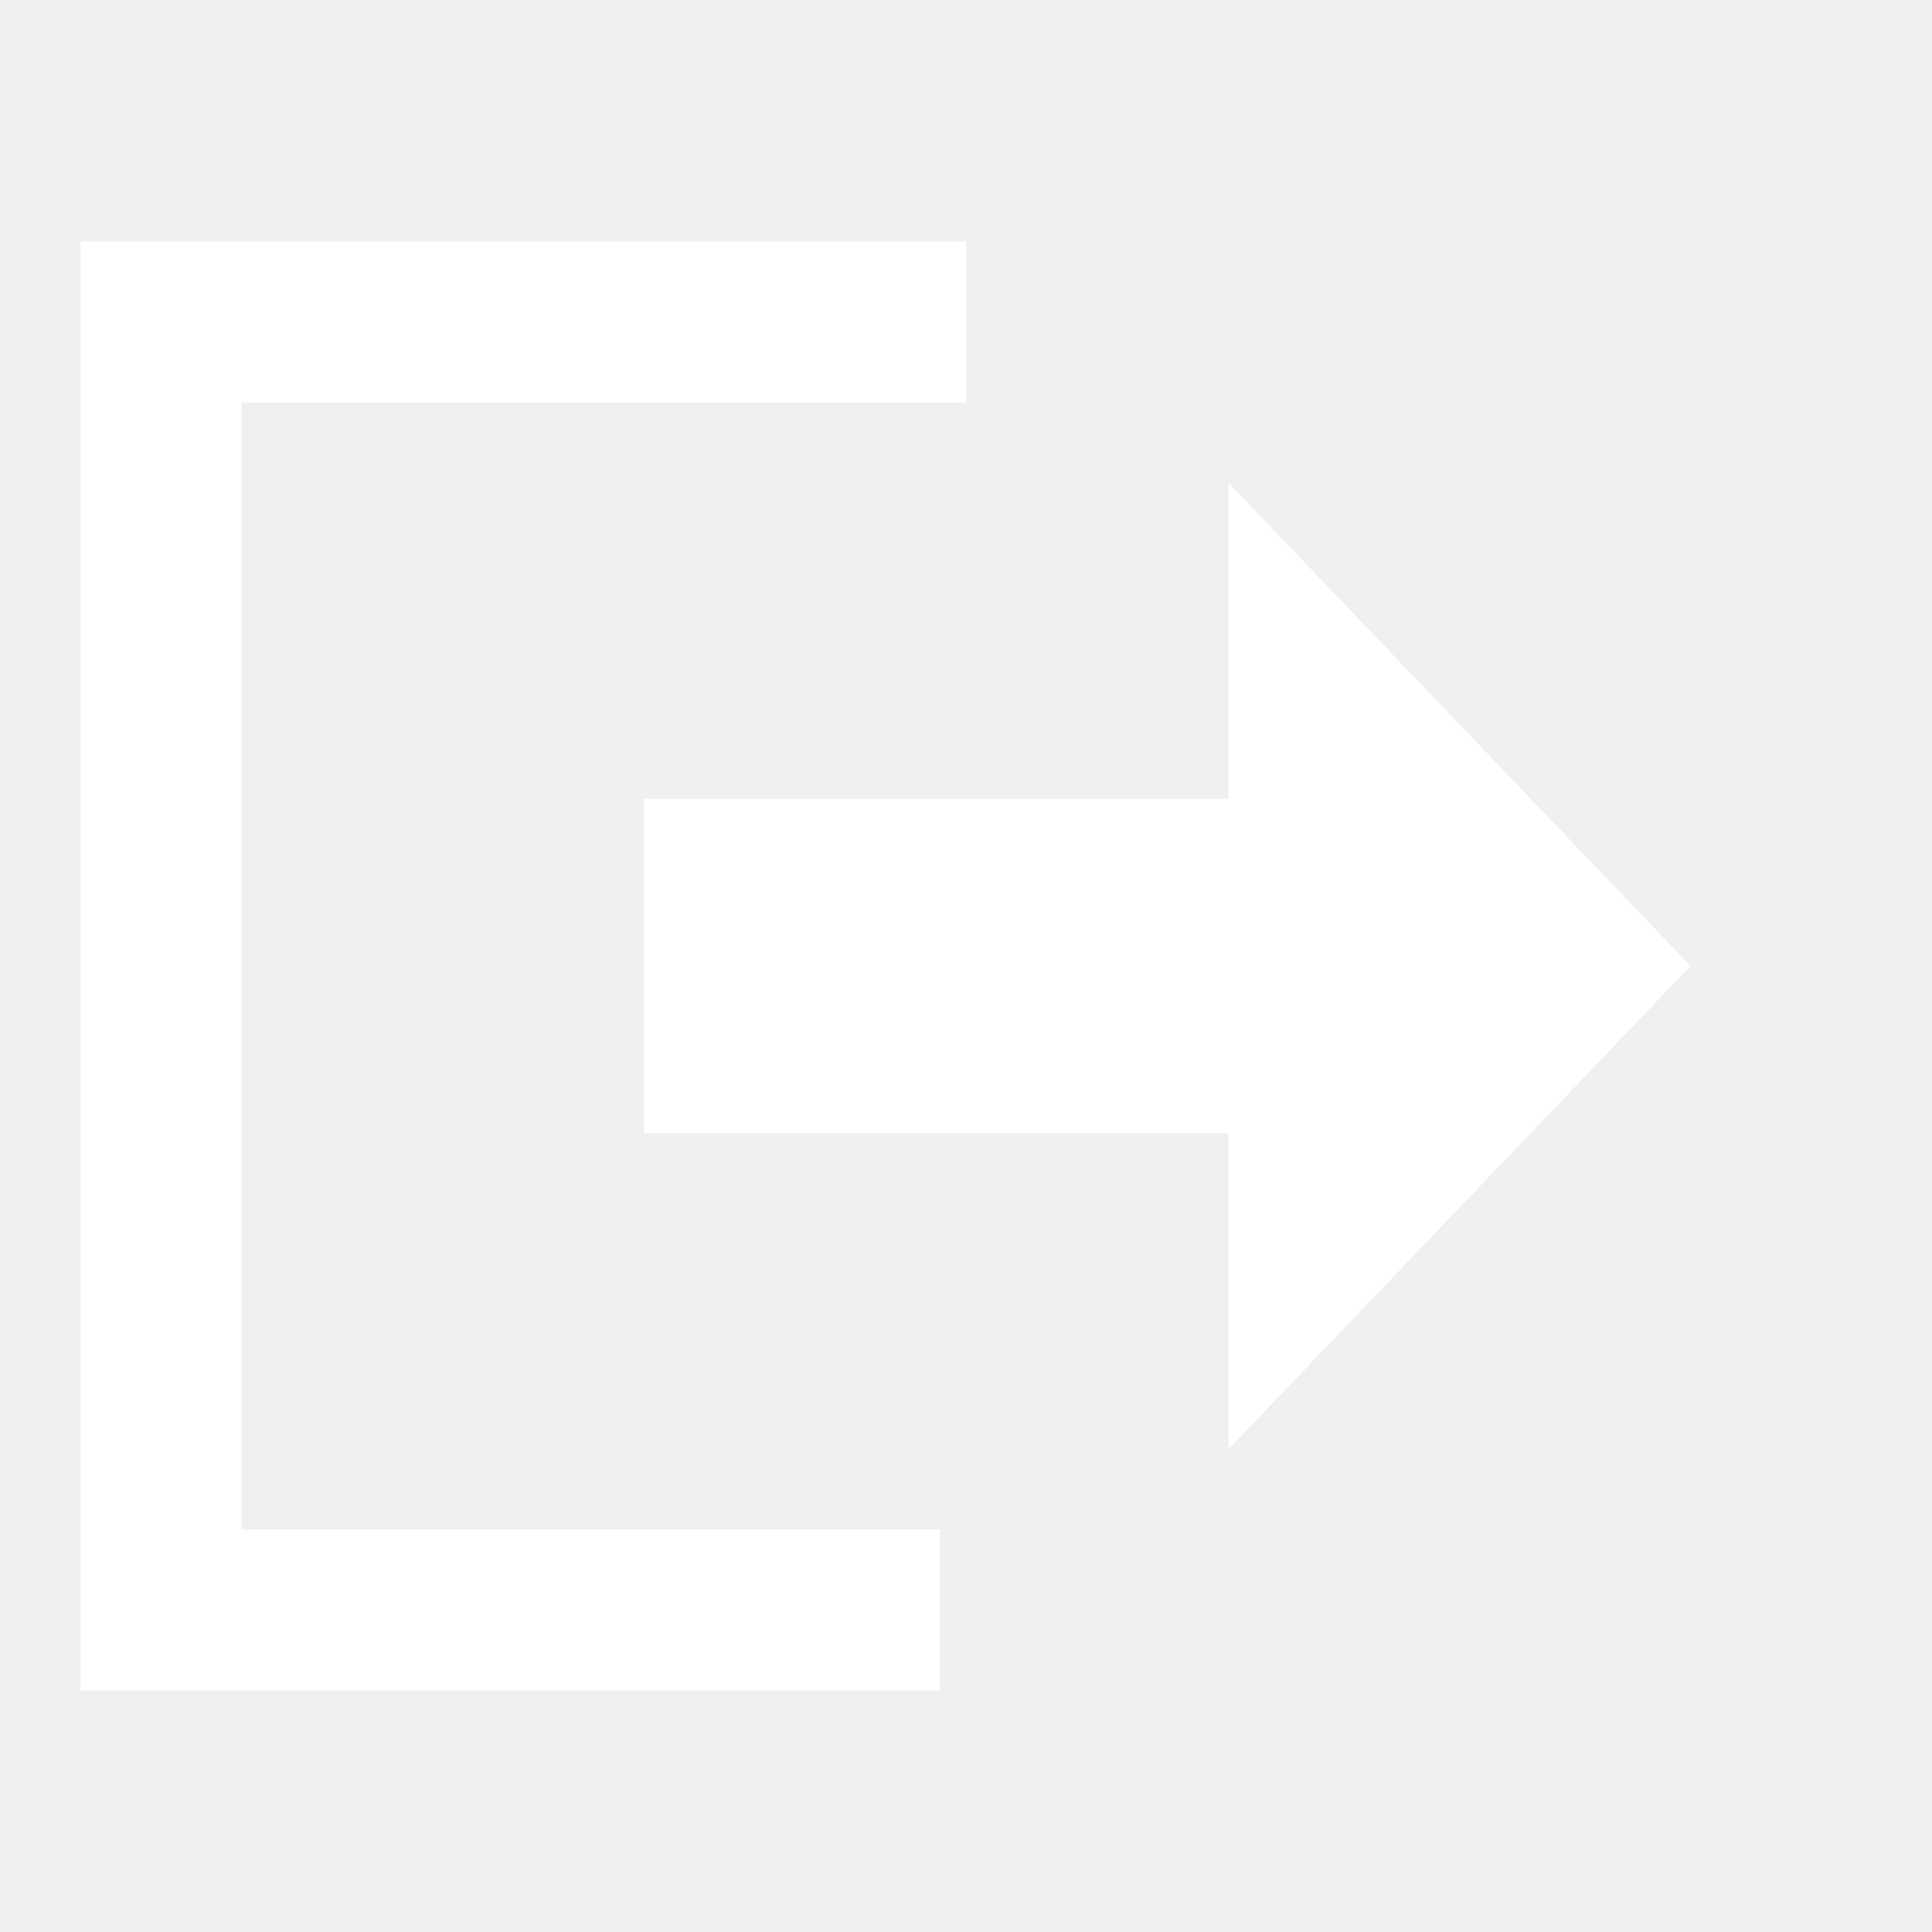
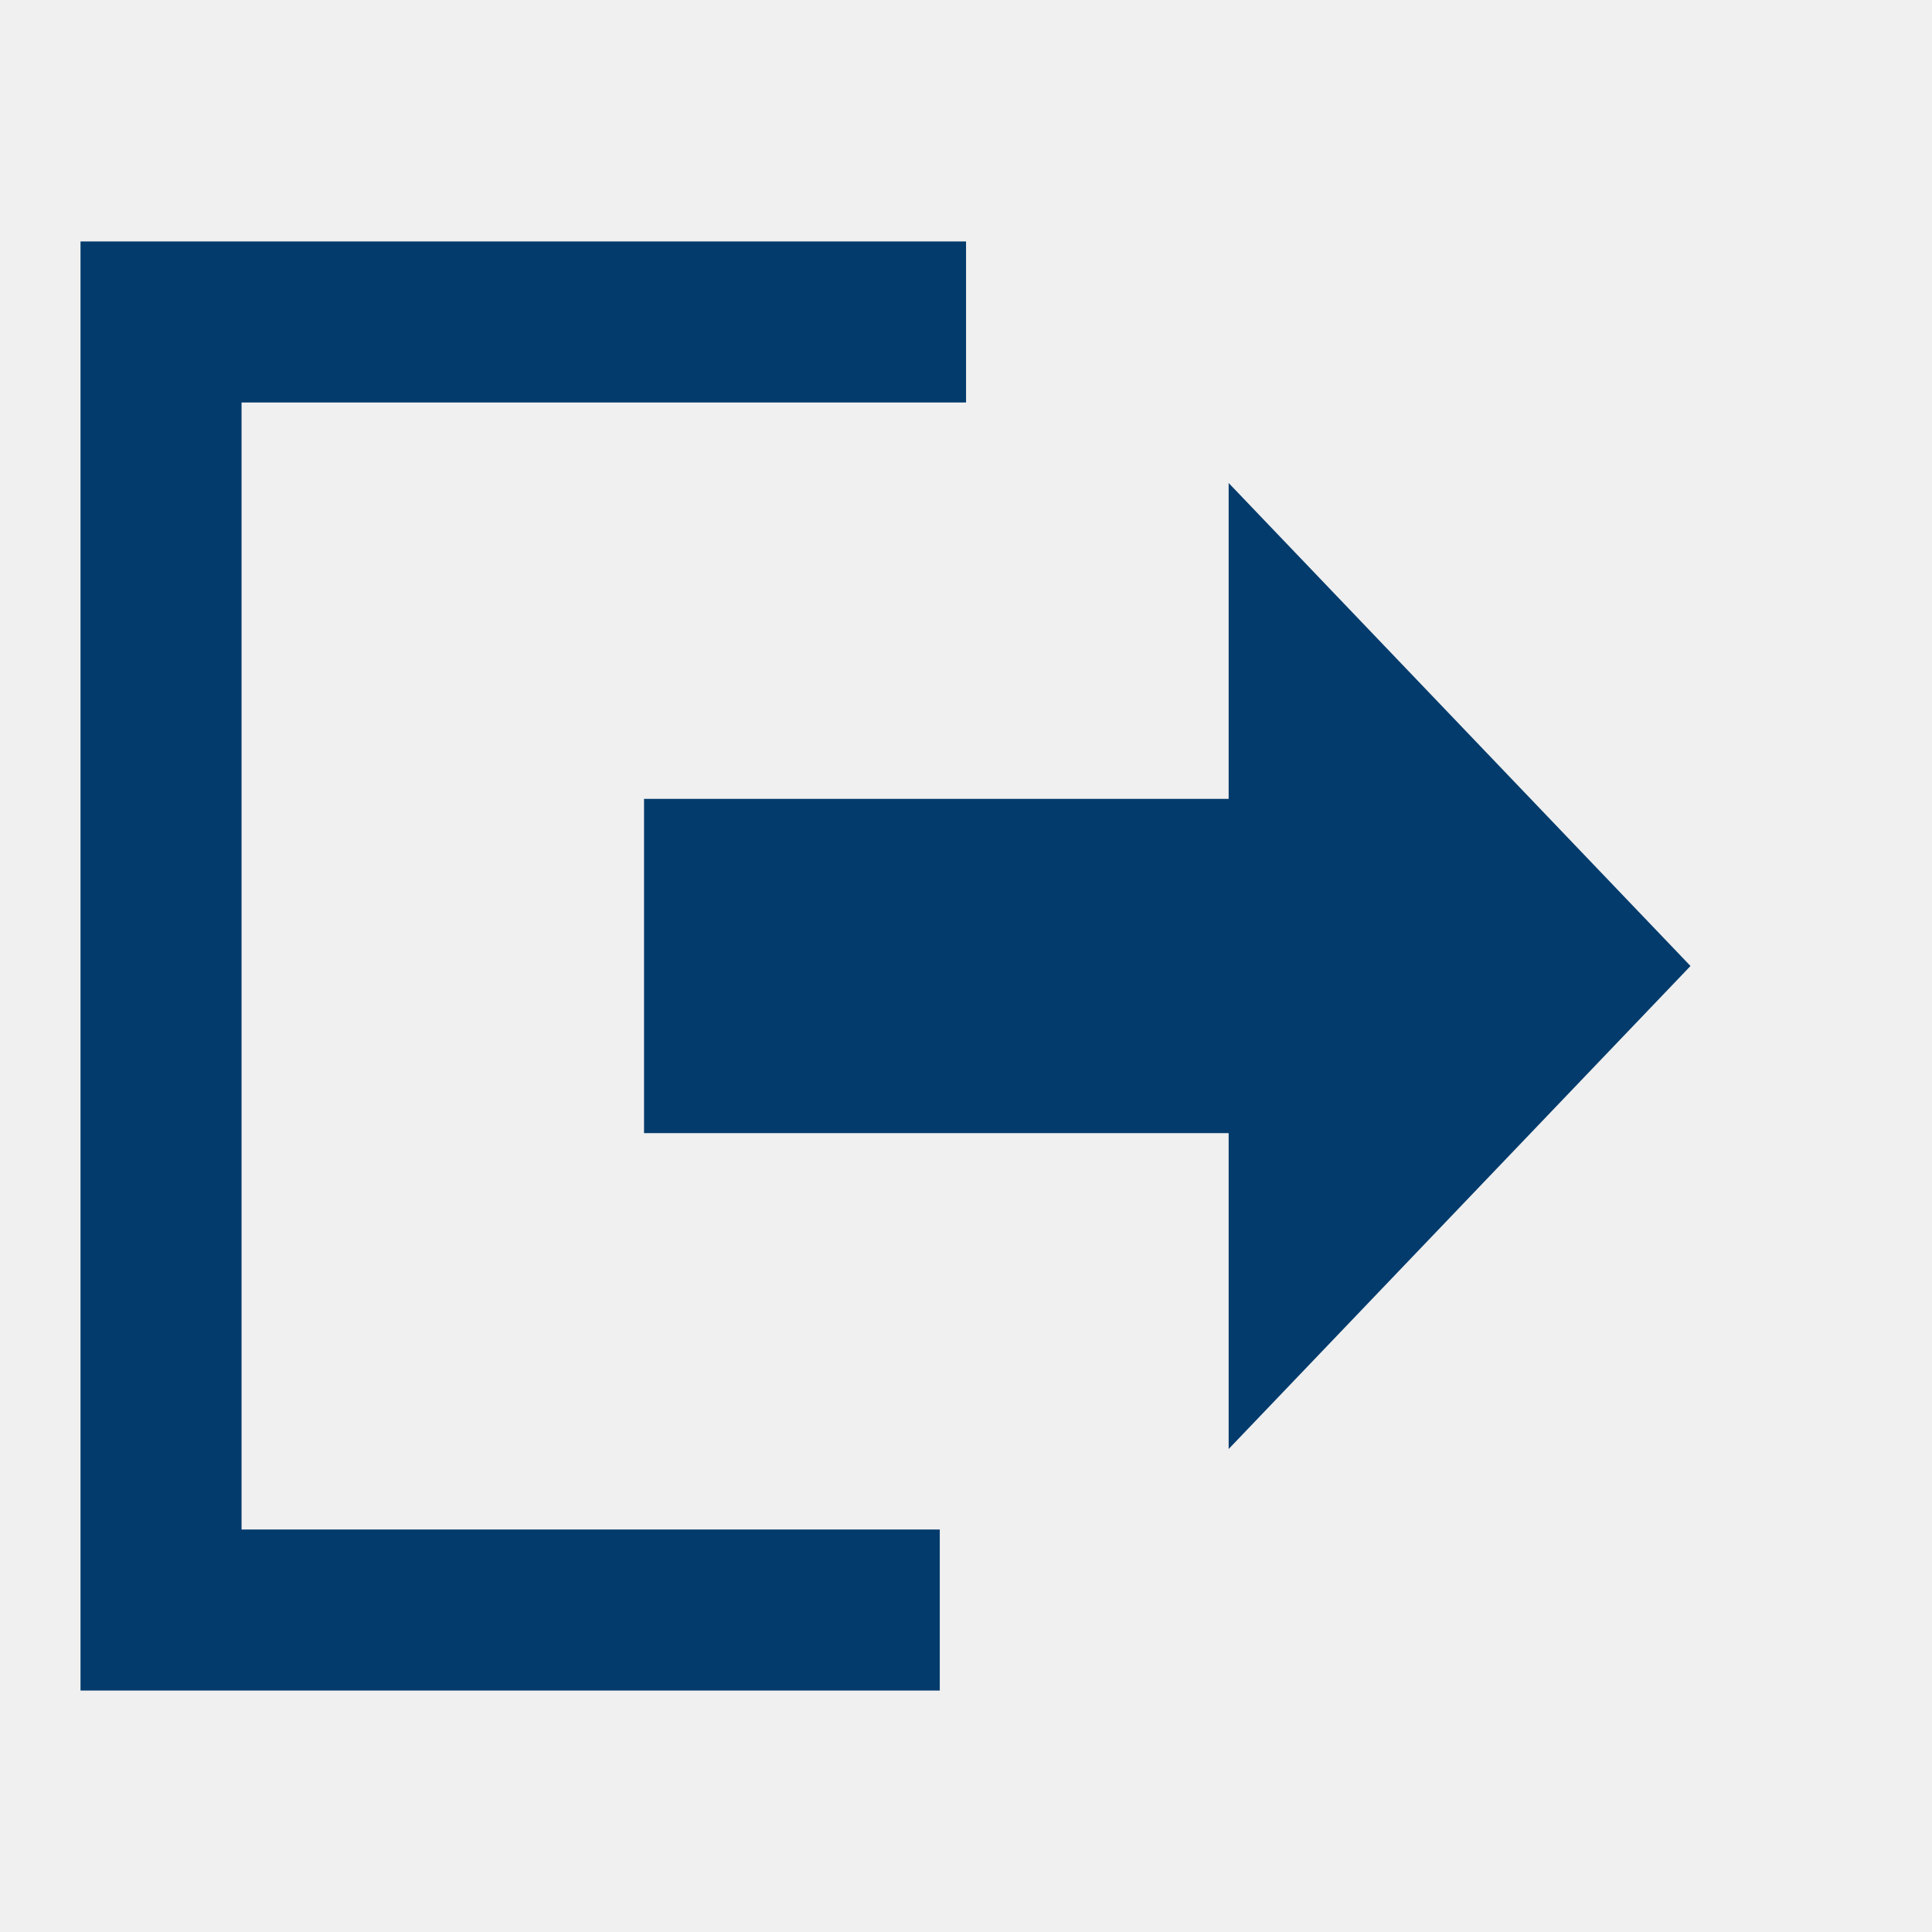
<svg xmlns="http://www.w3.org/2000/svg" width="20" height="20" viewBox="0 0 20 20" fill="none">
-   <path d="M17.5 10L12.719 15V11.73H6.667V8.27H12.719V5L17.5 10Z" fill="white" />
-   <path d="M9.167 3.333H1.667V16.667H8.895" stroke="white" stroke-width="1.667" stroke-linecap="square" />
+   <path d="M17.5 10L12.719 15V11.73H6.667V8.27H12.719V5L17.5 10Z" fill="#033b6c" />
+   <path d="M9.167 3.333H1.667V16.667H8.895" stroke="#033b6c" stroke-width="1.667" stroke-linecap="square" />
</svg>
